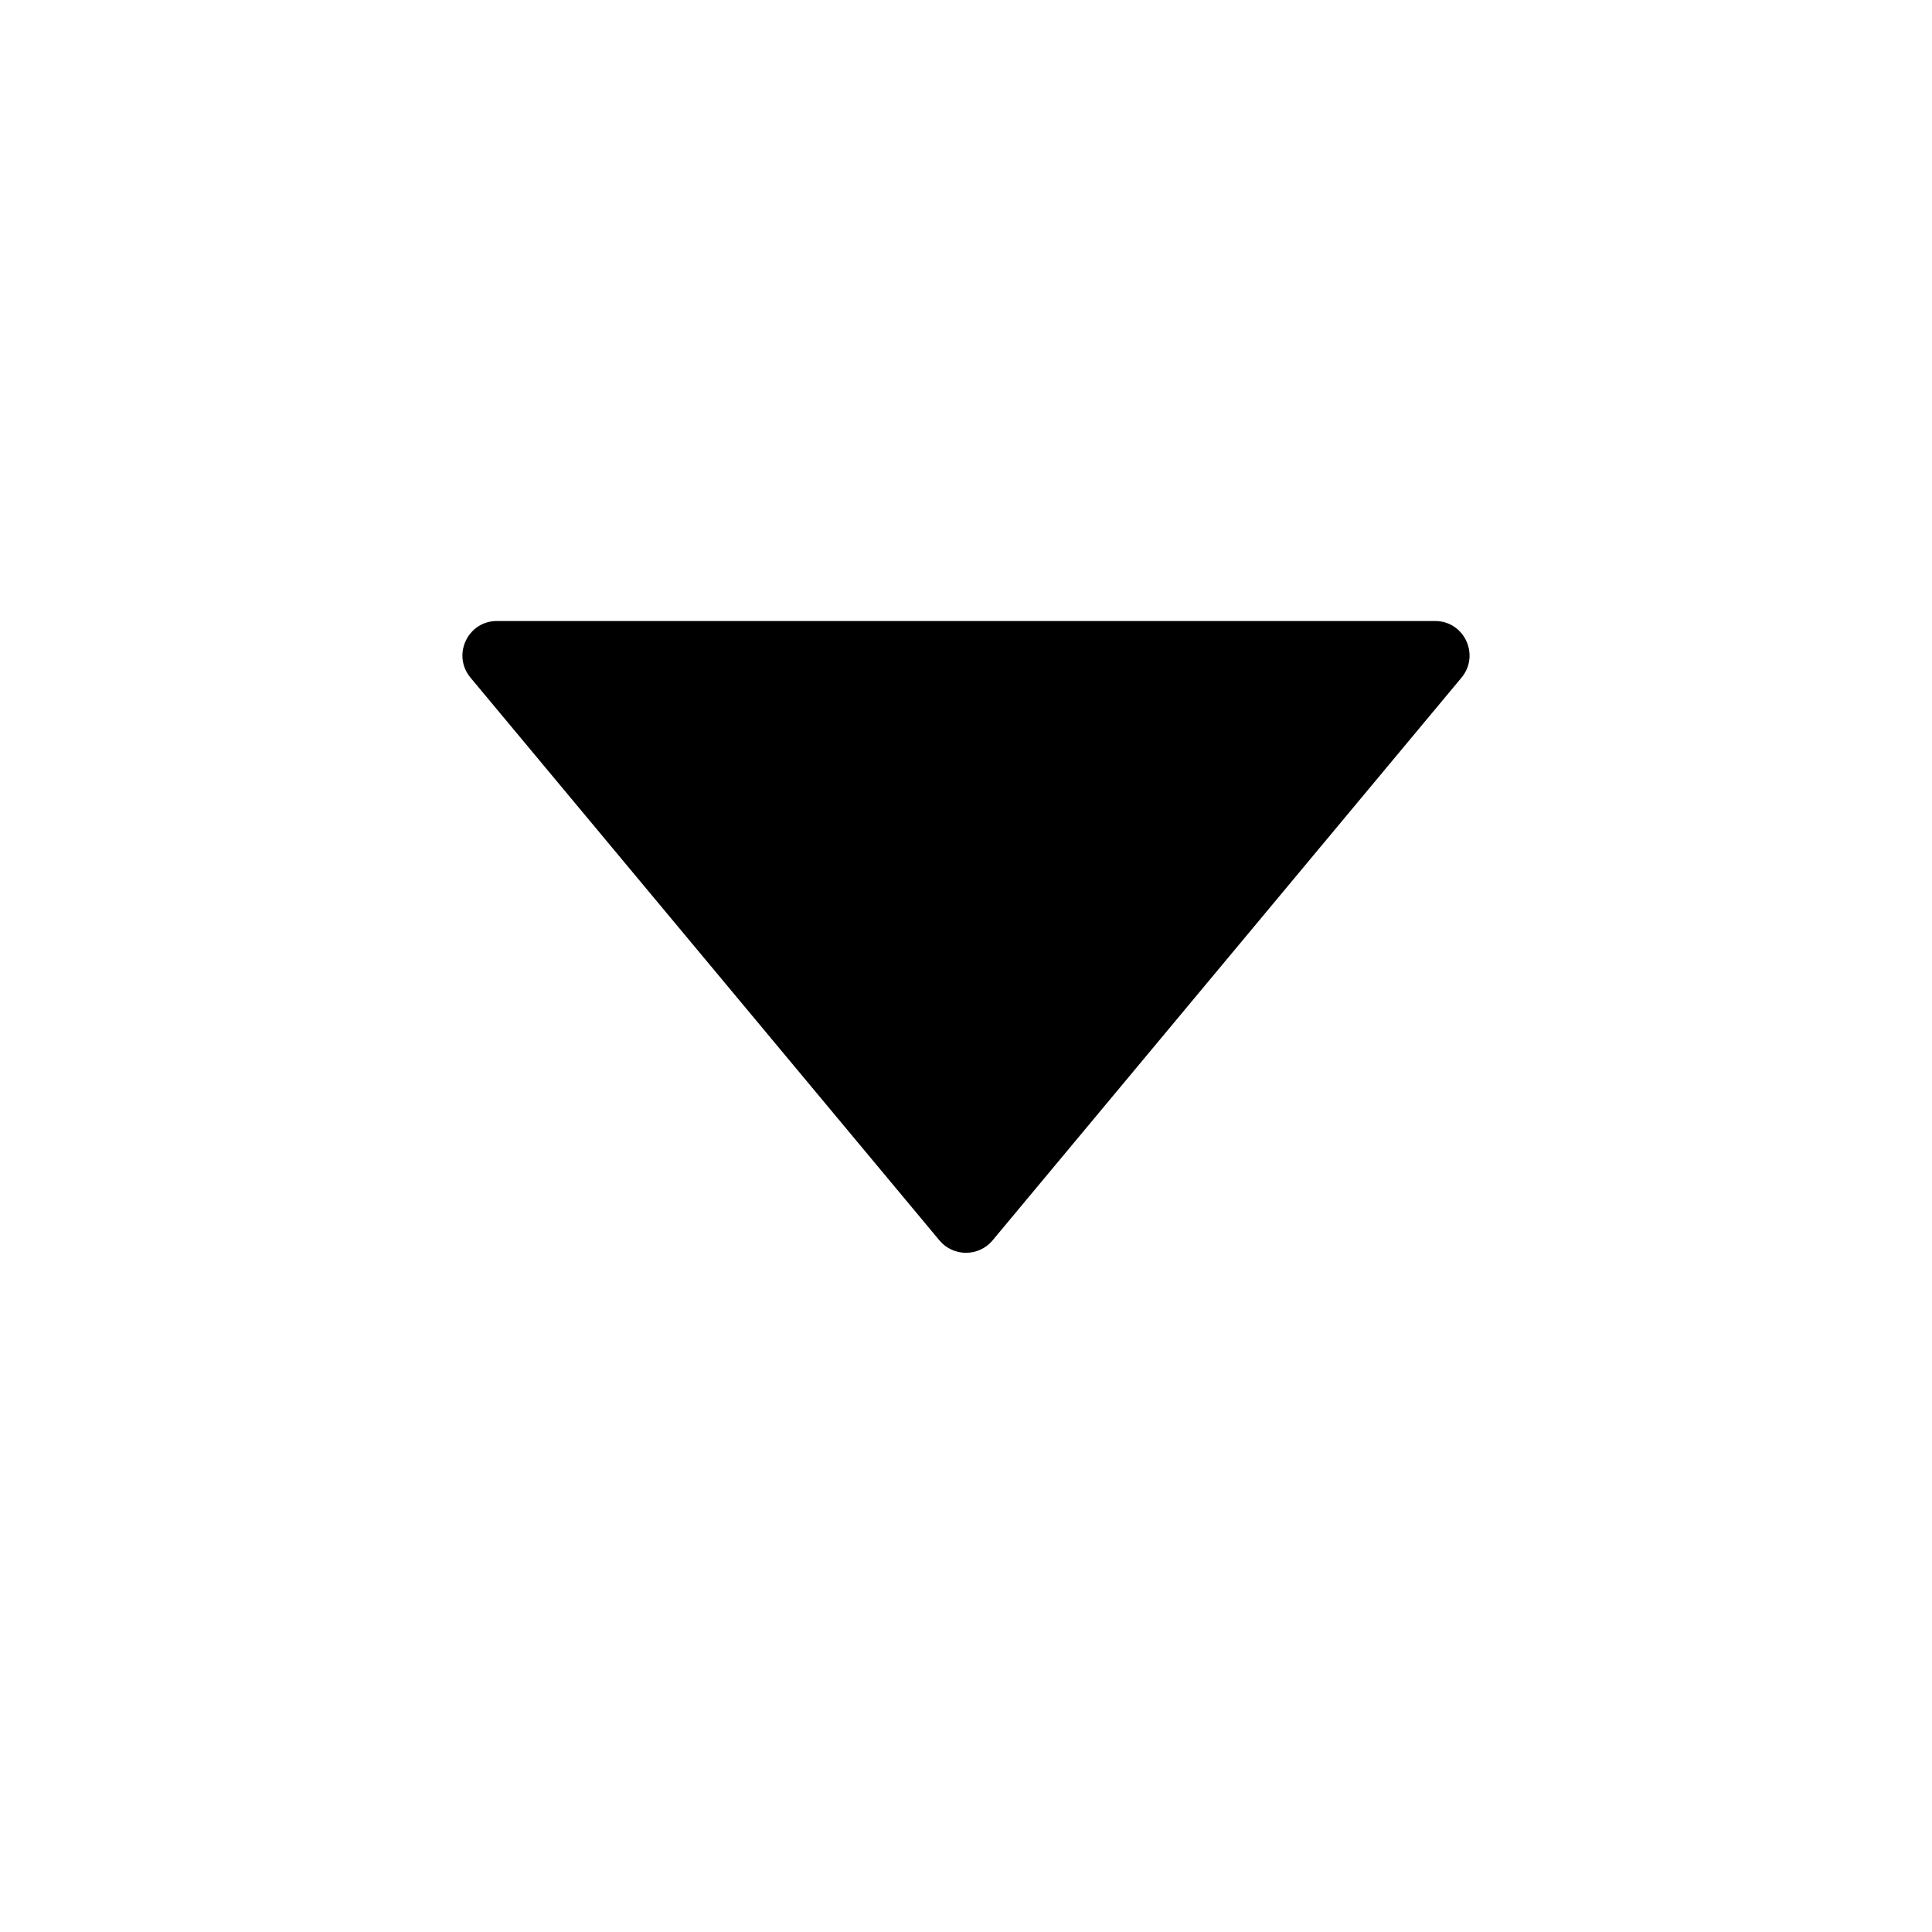
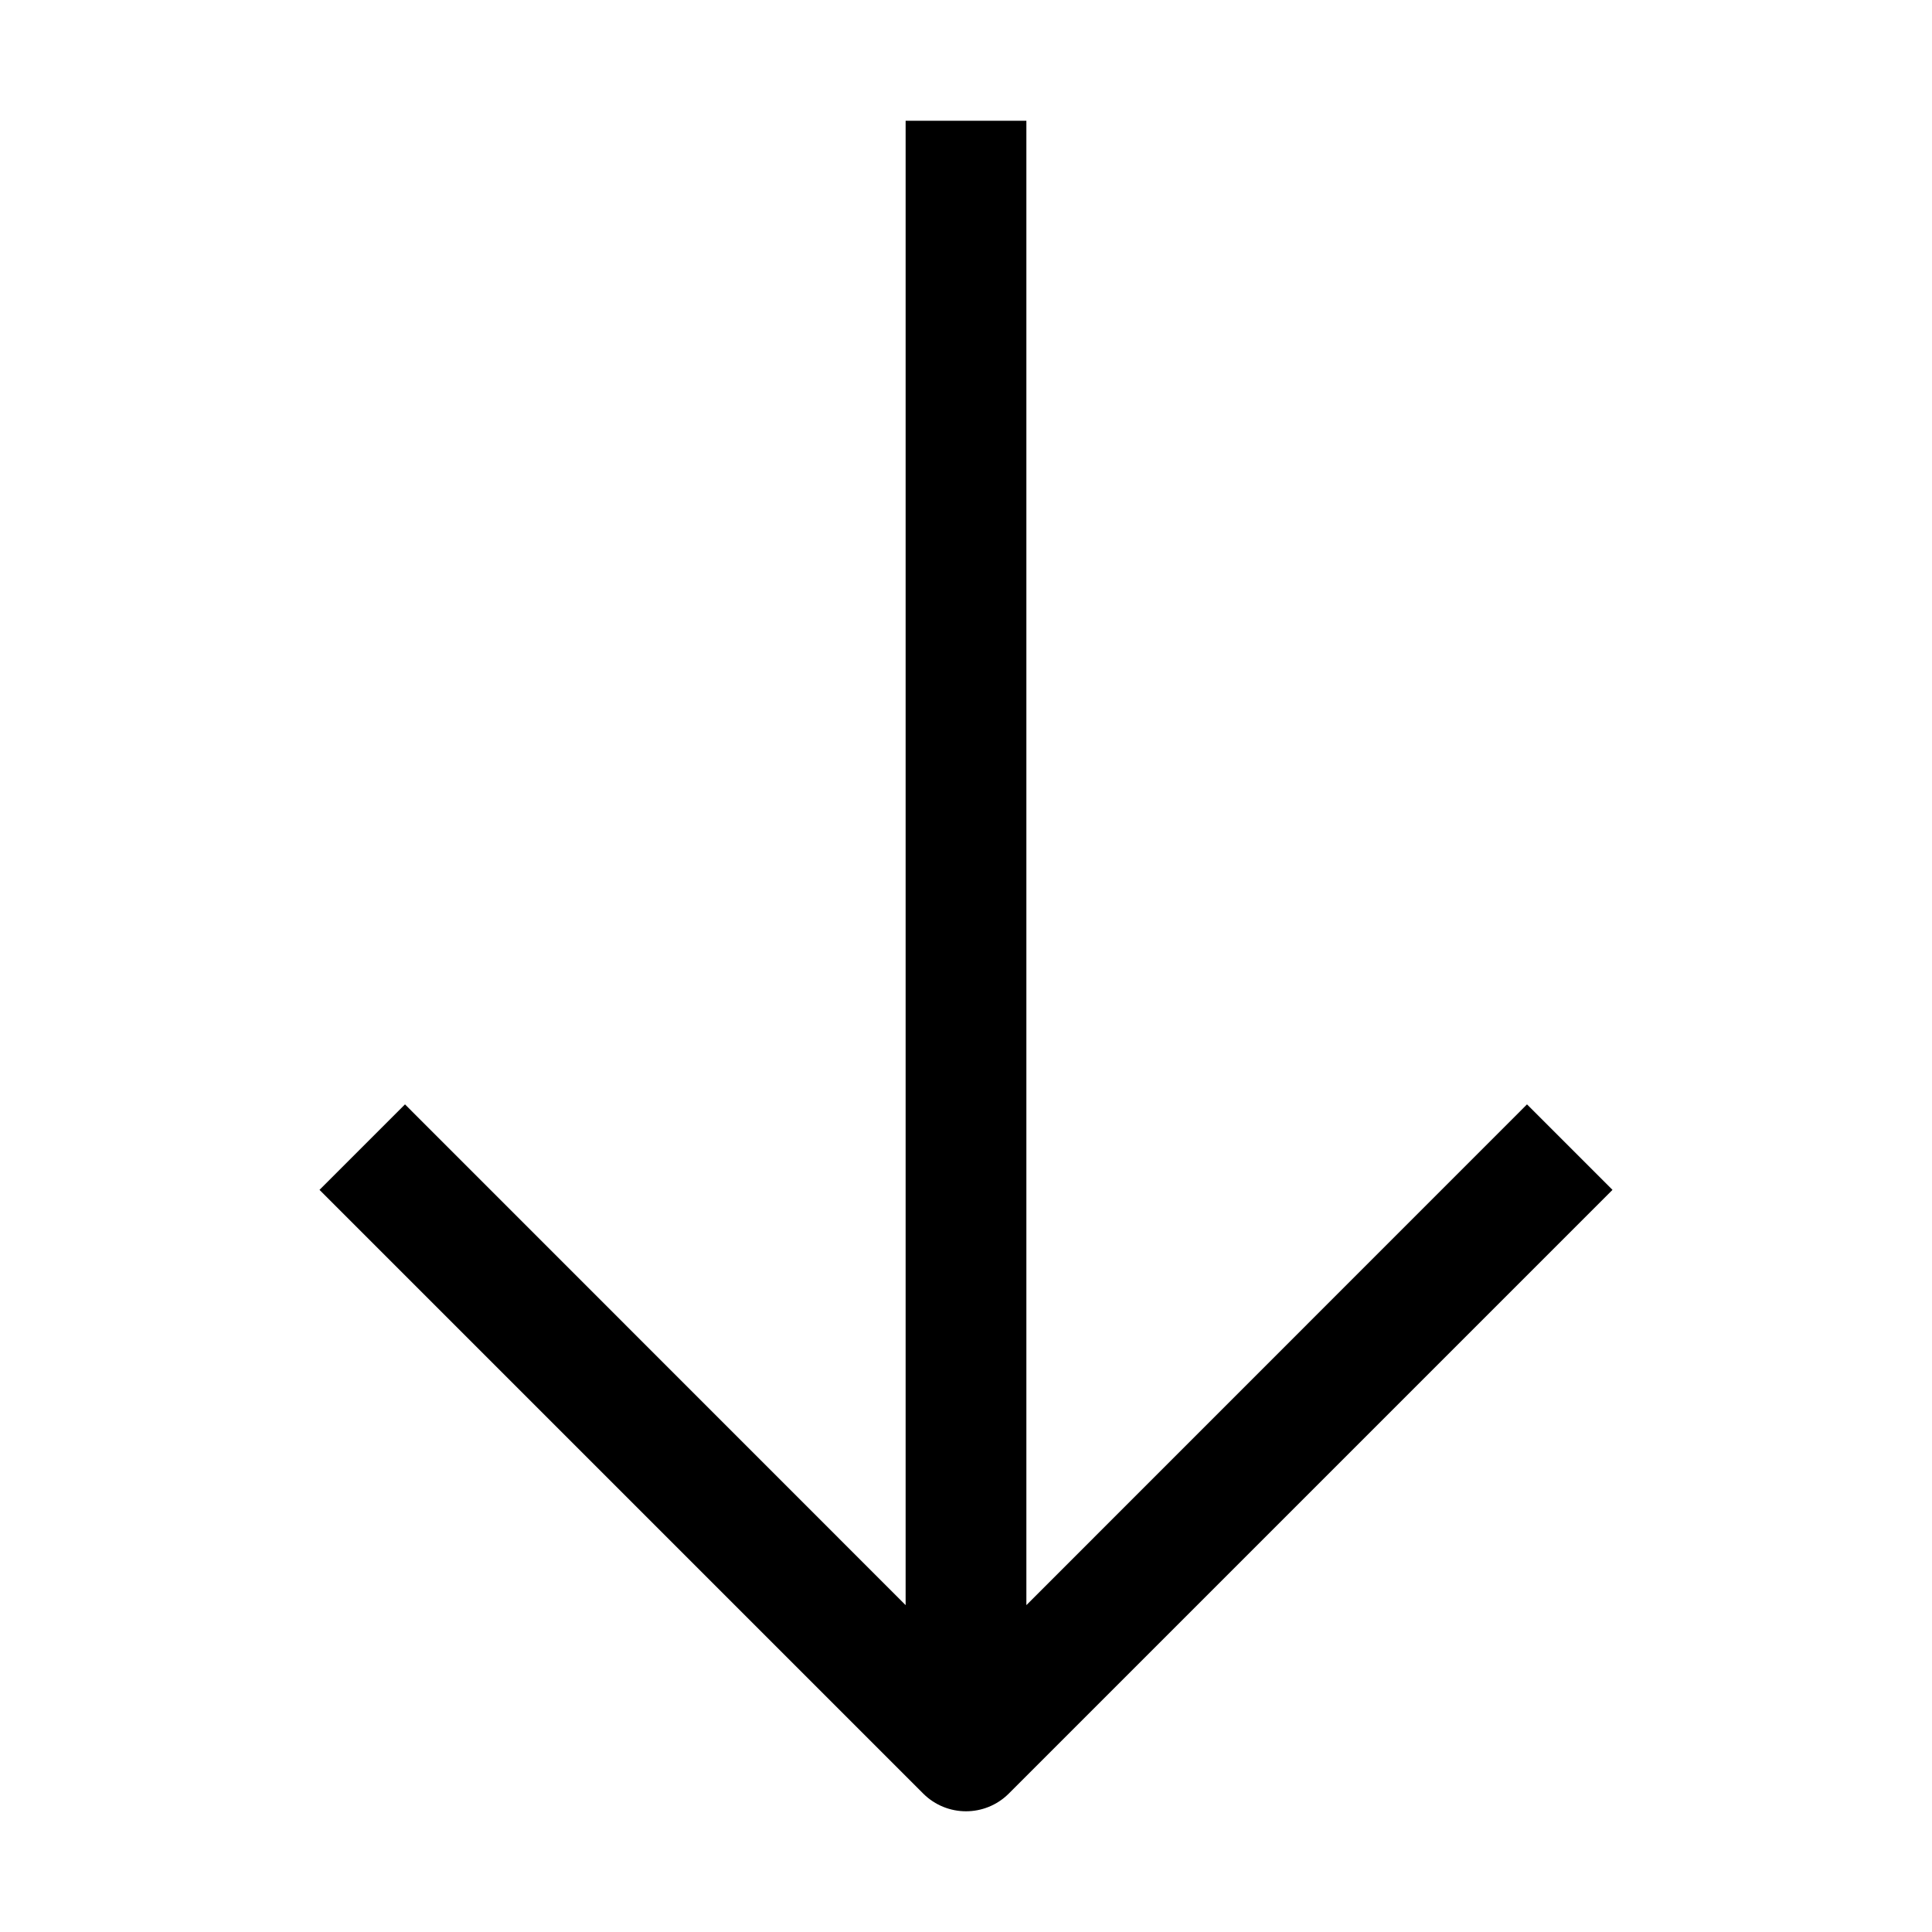
- <svg xmlns="http://www.w3.org/2000/svg" viewBox="0 0 14 14" fill="none" class="ods-icon">
-   <path d="M10.591 4.91L7.192 8.989C7.092 9.108 6.908 9.108 6.808 8.989L3.409 4.91C3.274 4.747 3.389 4.5 3.601 4.5L10.399 4.5C10.611 4.5 10.726 4.747 10.591 4.91Z" fill="currentColor" />
+ <svg xmlns="http://www.w3.org/2000/svg" viewBox="0 0 16 16" fill="none" class="ods-icon">
+   <path fill-rule="evenodd" clip-rule="evenodd" d="M8.5 13.293L12.646 9.146L13.354 9.854L8.354 14.854C8.158 15.049 7.842 15.049 7.646 14.854L2.646 9.854L3.354 9.146L7.5 13.293L7.5 1L8.5 1L8.5 13.293Z" fill="currentColor" />
</svg>
